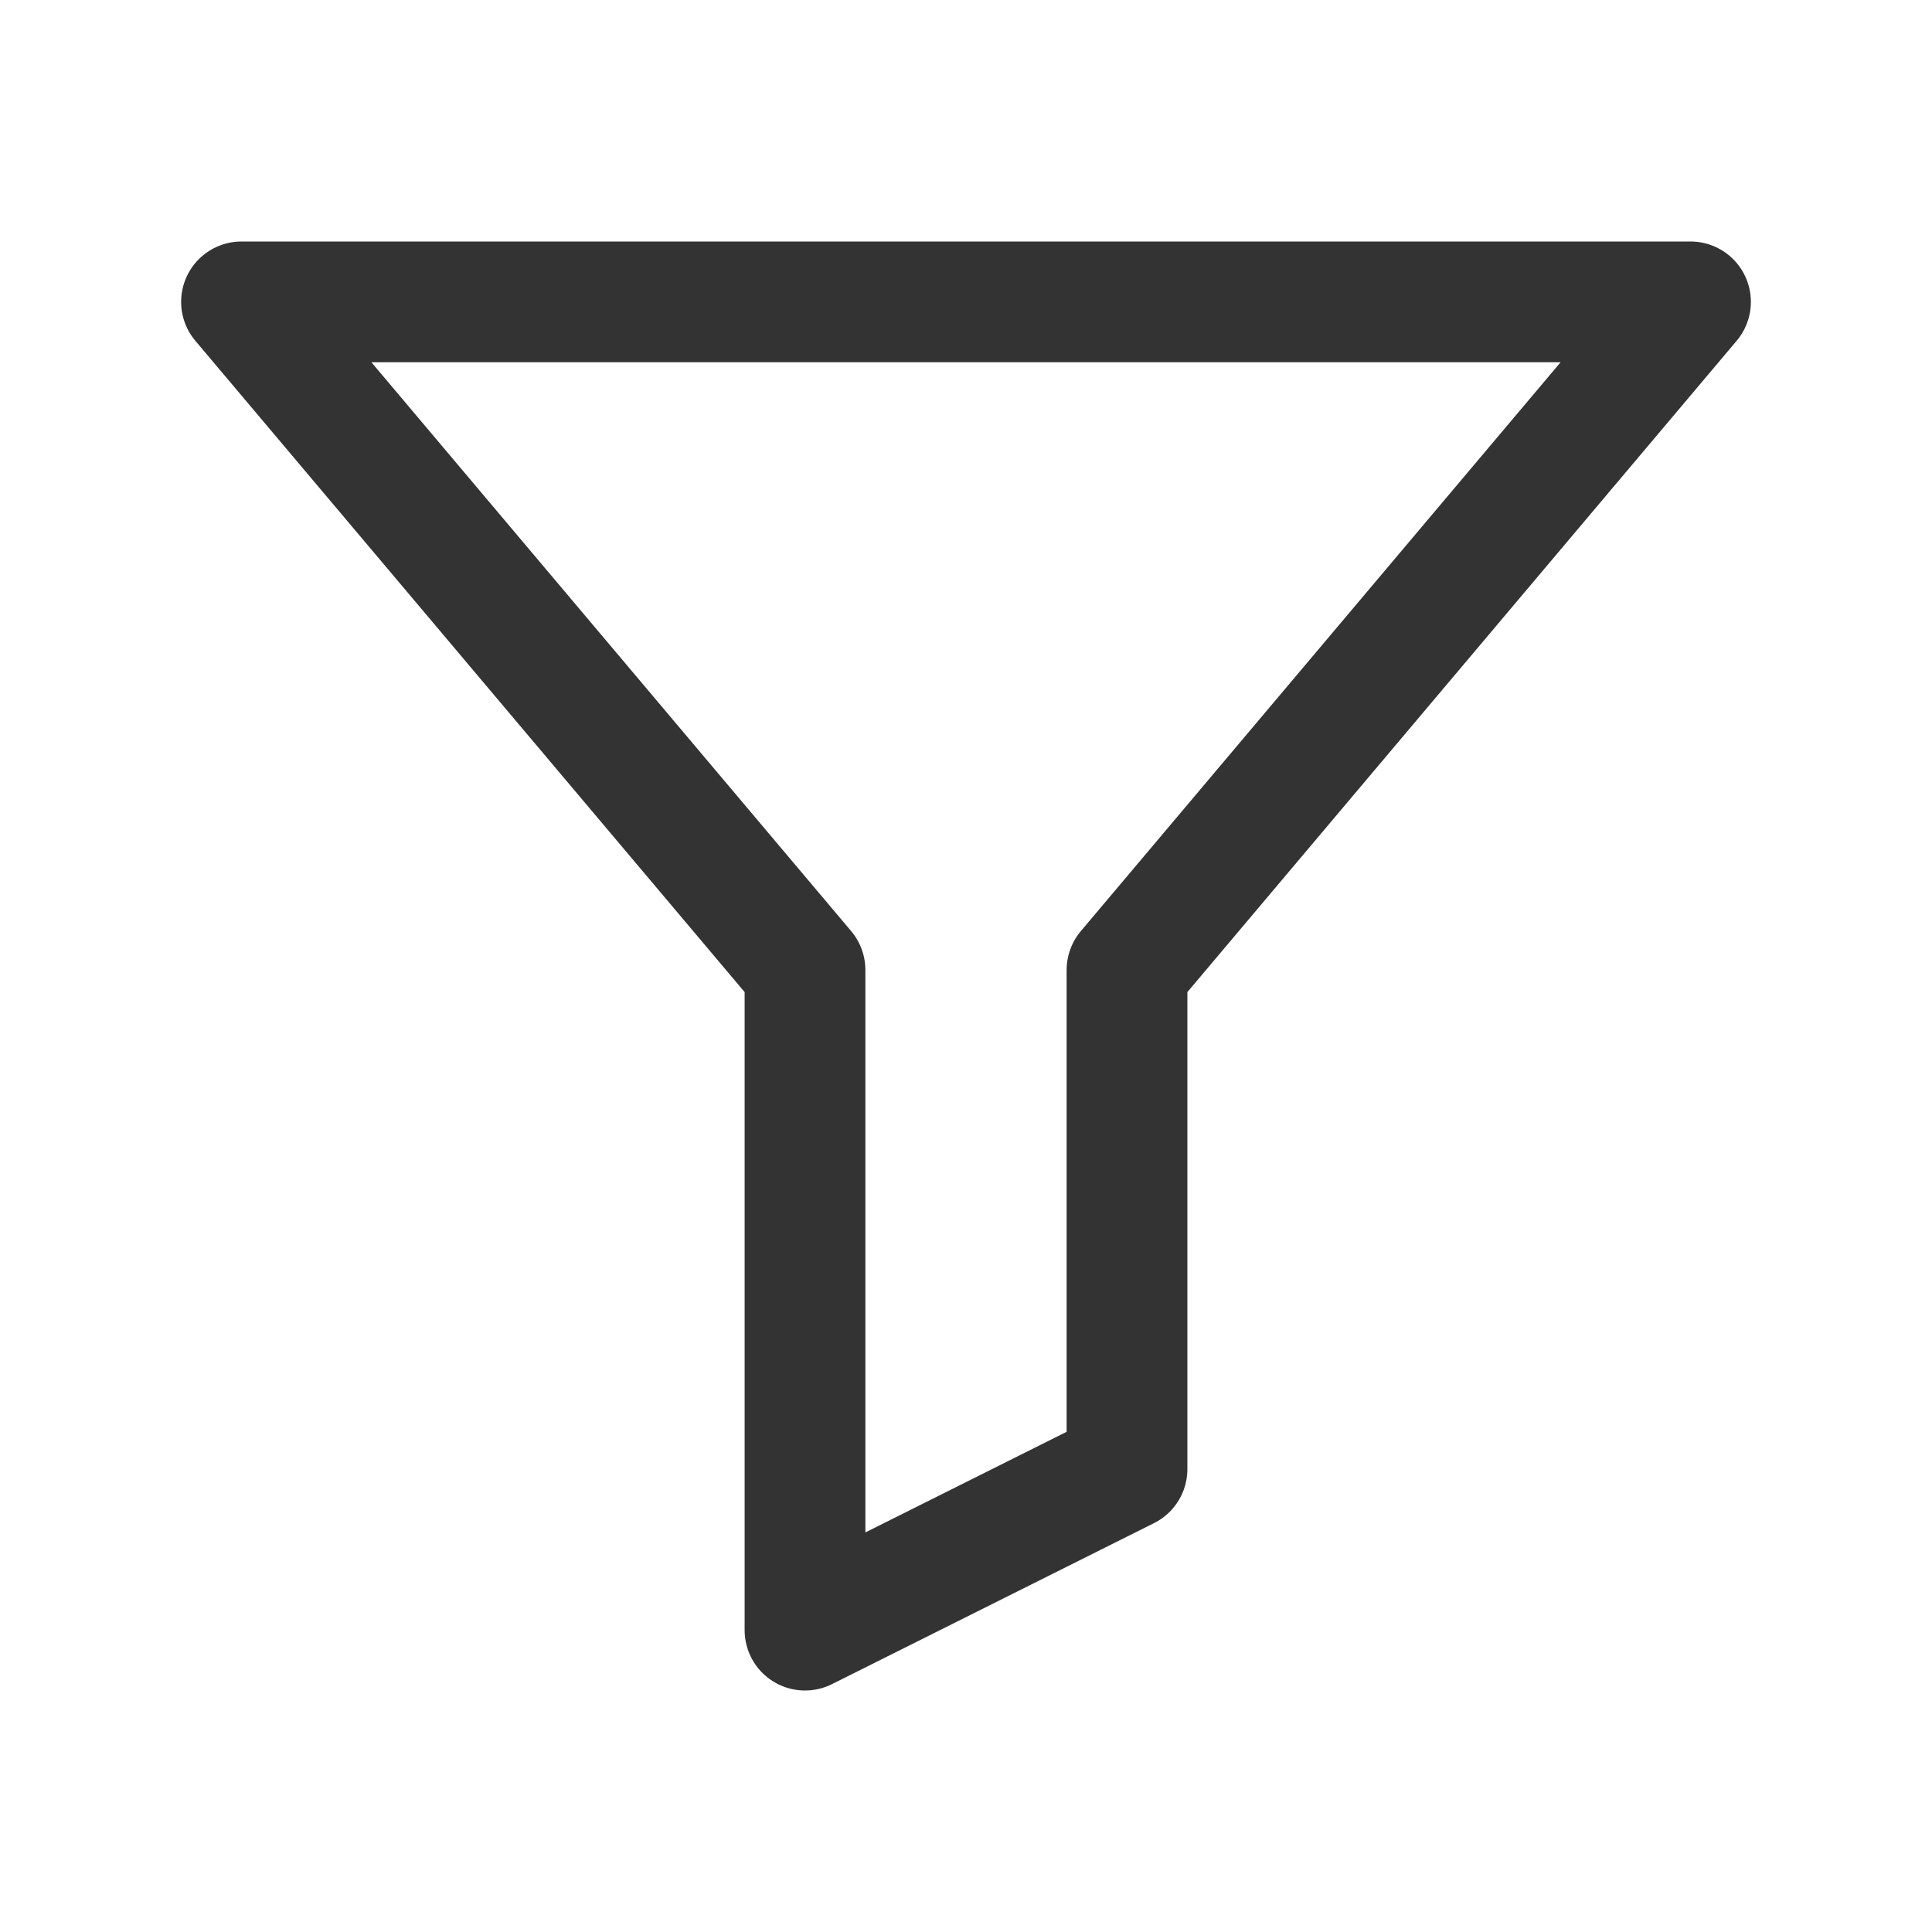
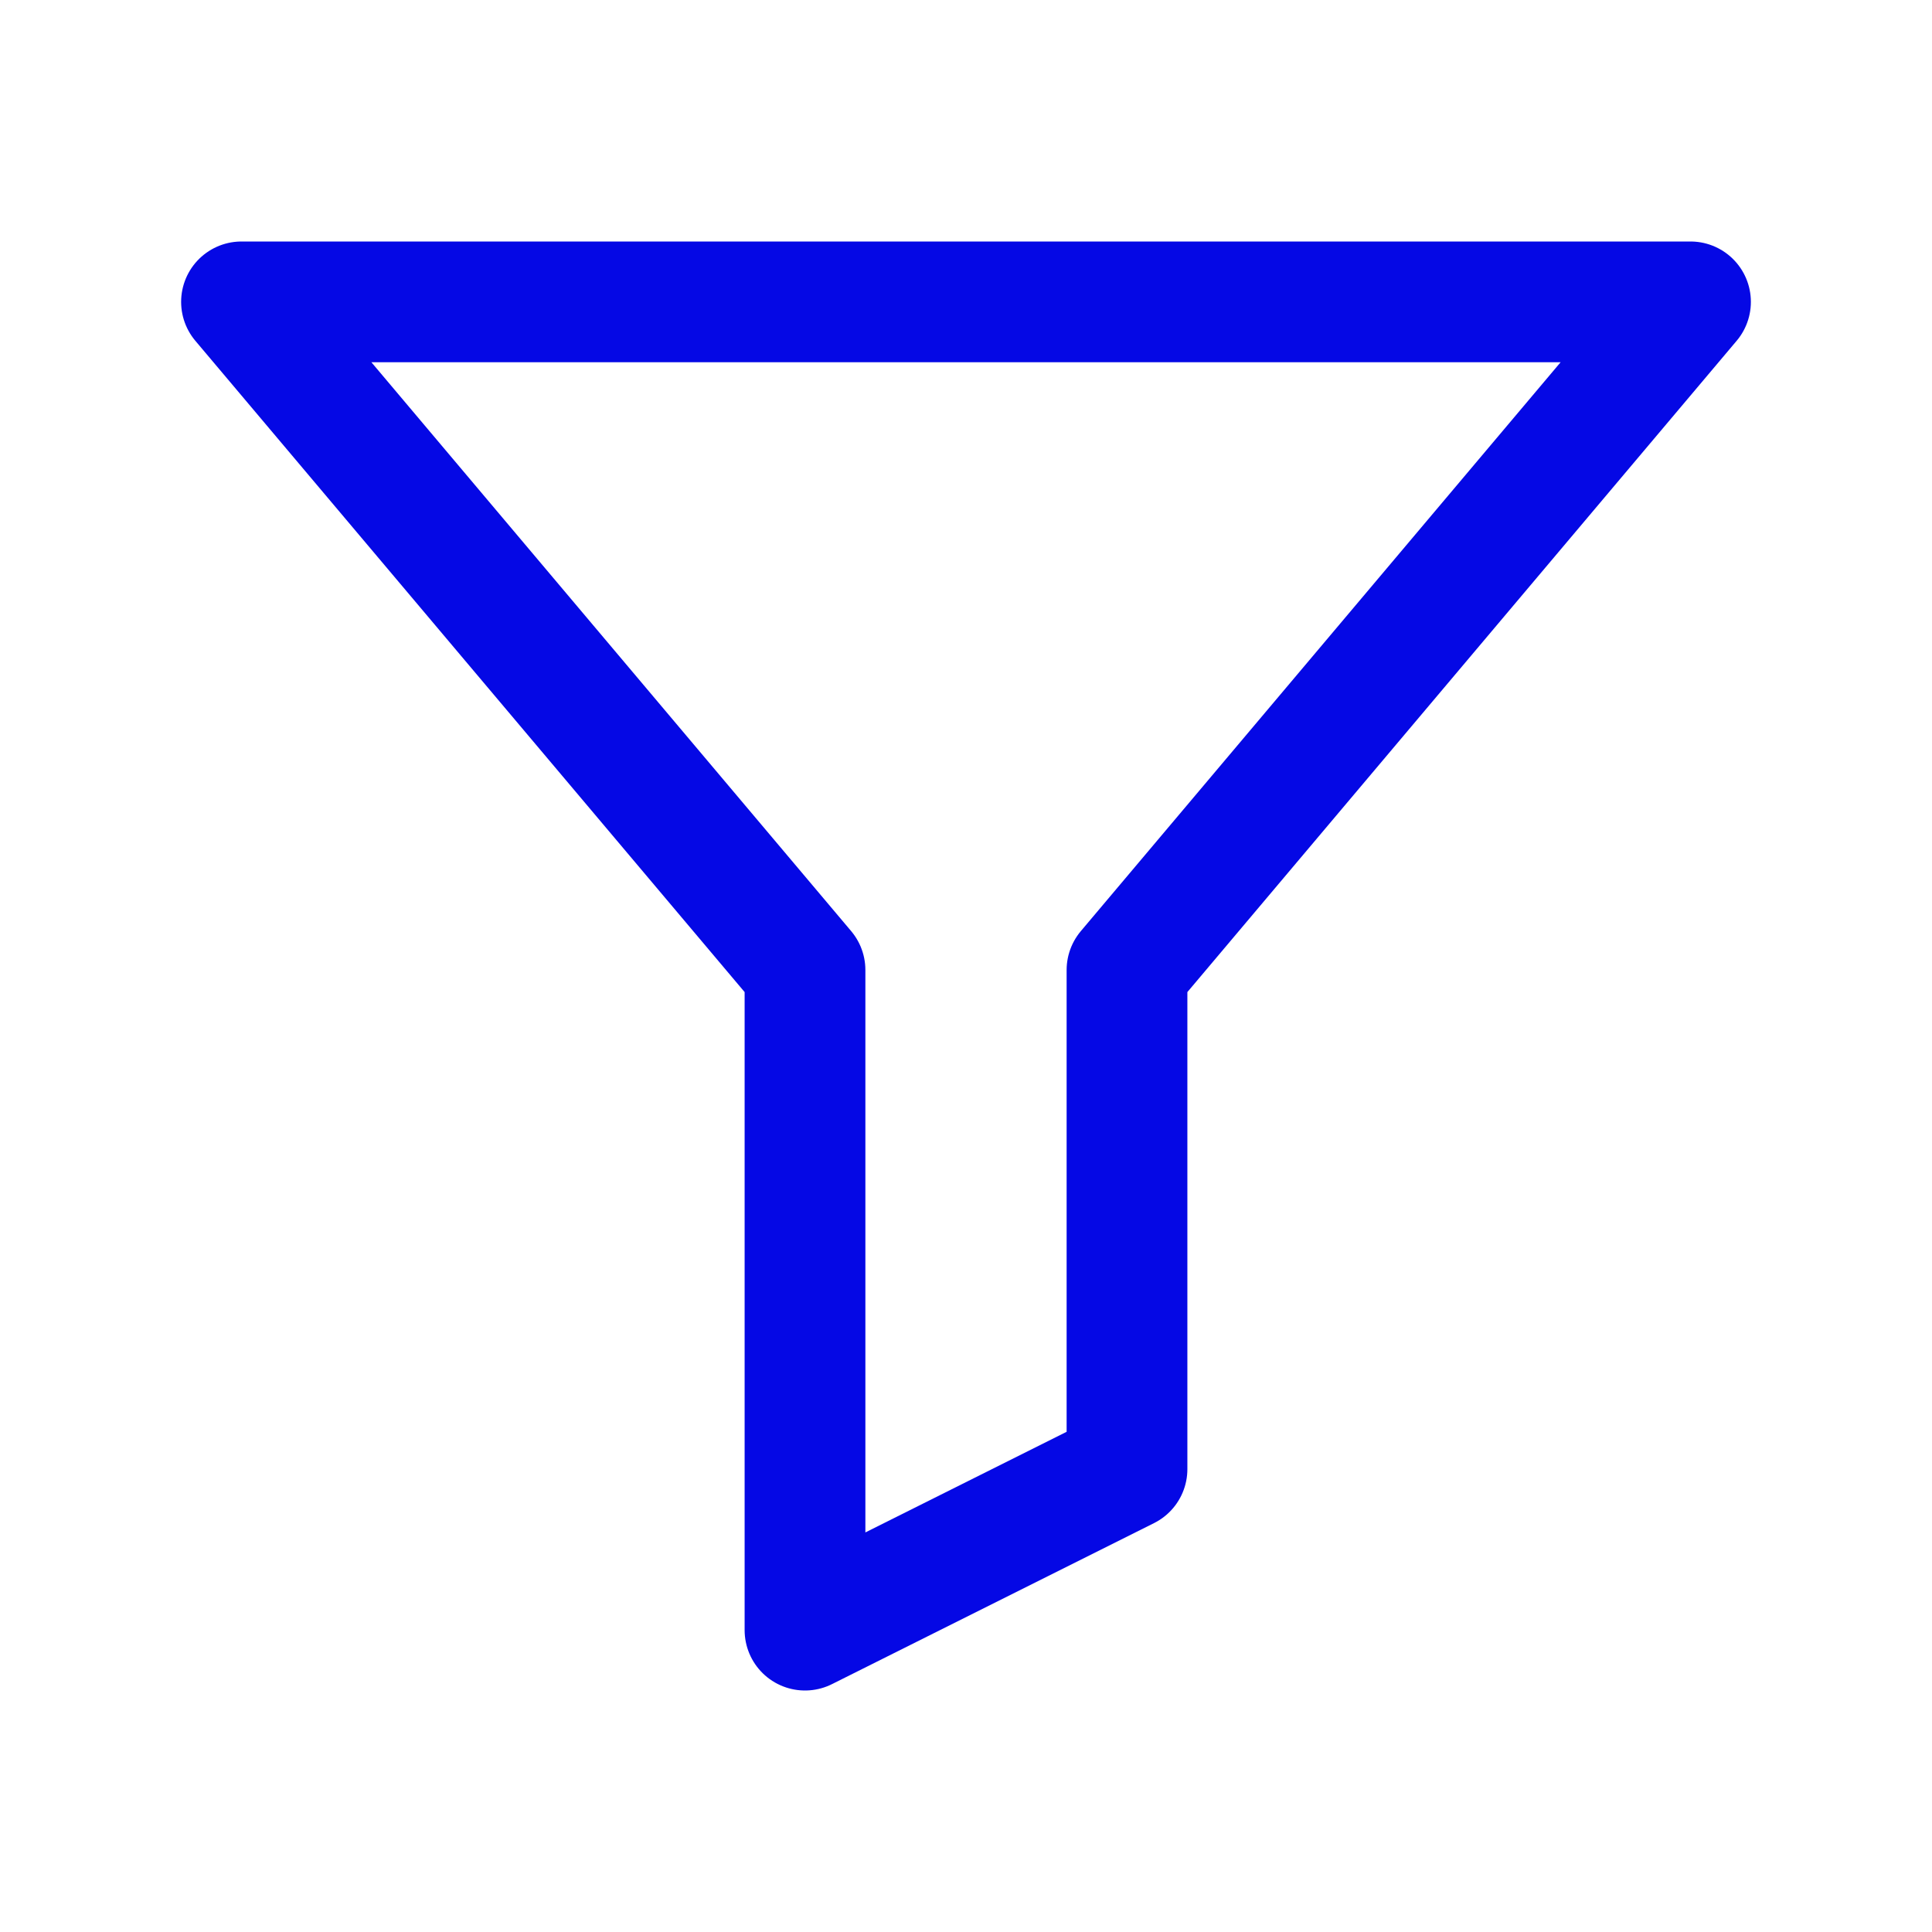
<svg xmlns="http://www.w3.org/2000/svg" width="24" height="24" viewBox="0 0 24 24" fill="none">
-   <path d="M21 3.75H3L10 12.05V20.25L14 18.25V12.05L21 3.75Z" stroke="#333333" stroke-width="1.5" stroke-linecap="round" stroke-linejoin="round" />
+   <path d="M21 3.75H3L10 12.05V20.25L14 18.25V12.05L21 3.75Z" stroke="#0508E5" stroke-width="1.5" stroke-linecap="round" stroke-linejoin="round" />
</svg>
